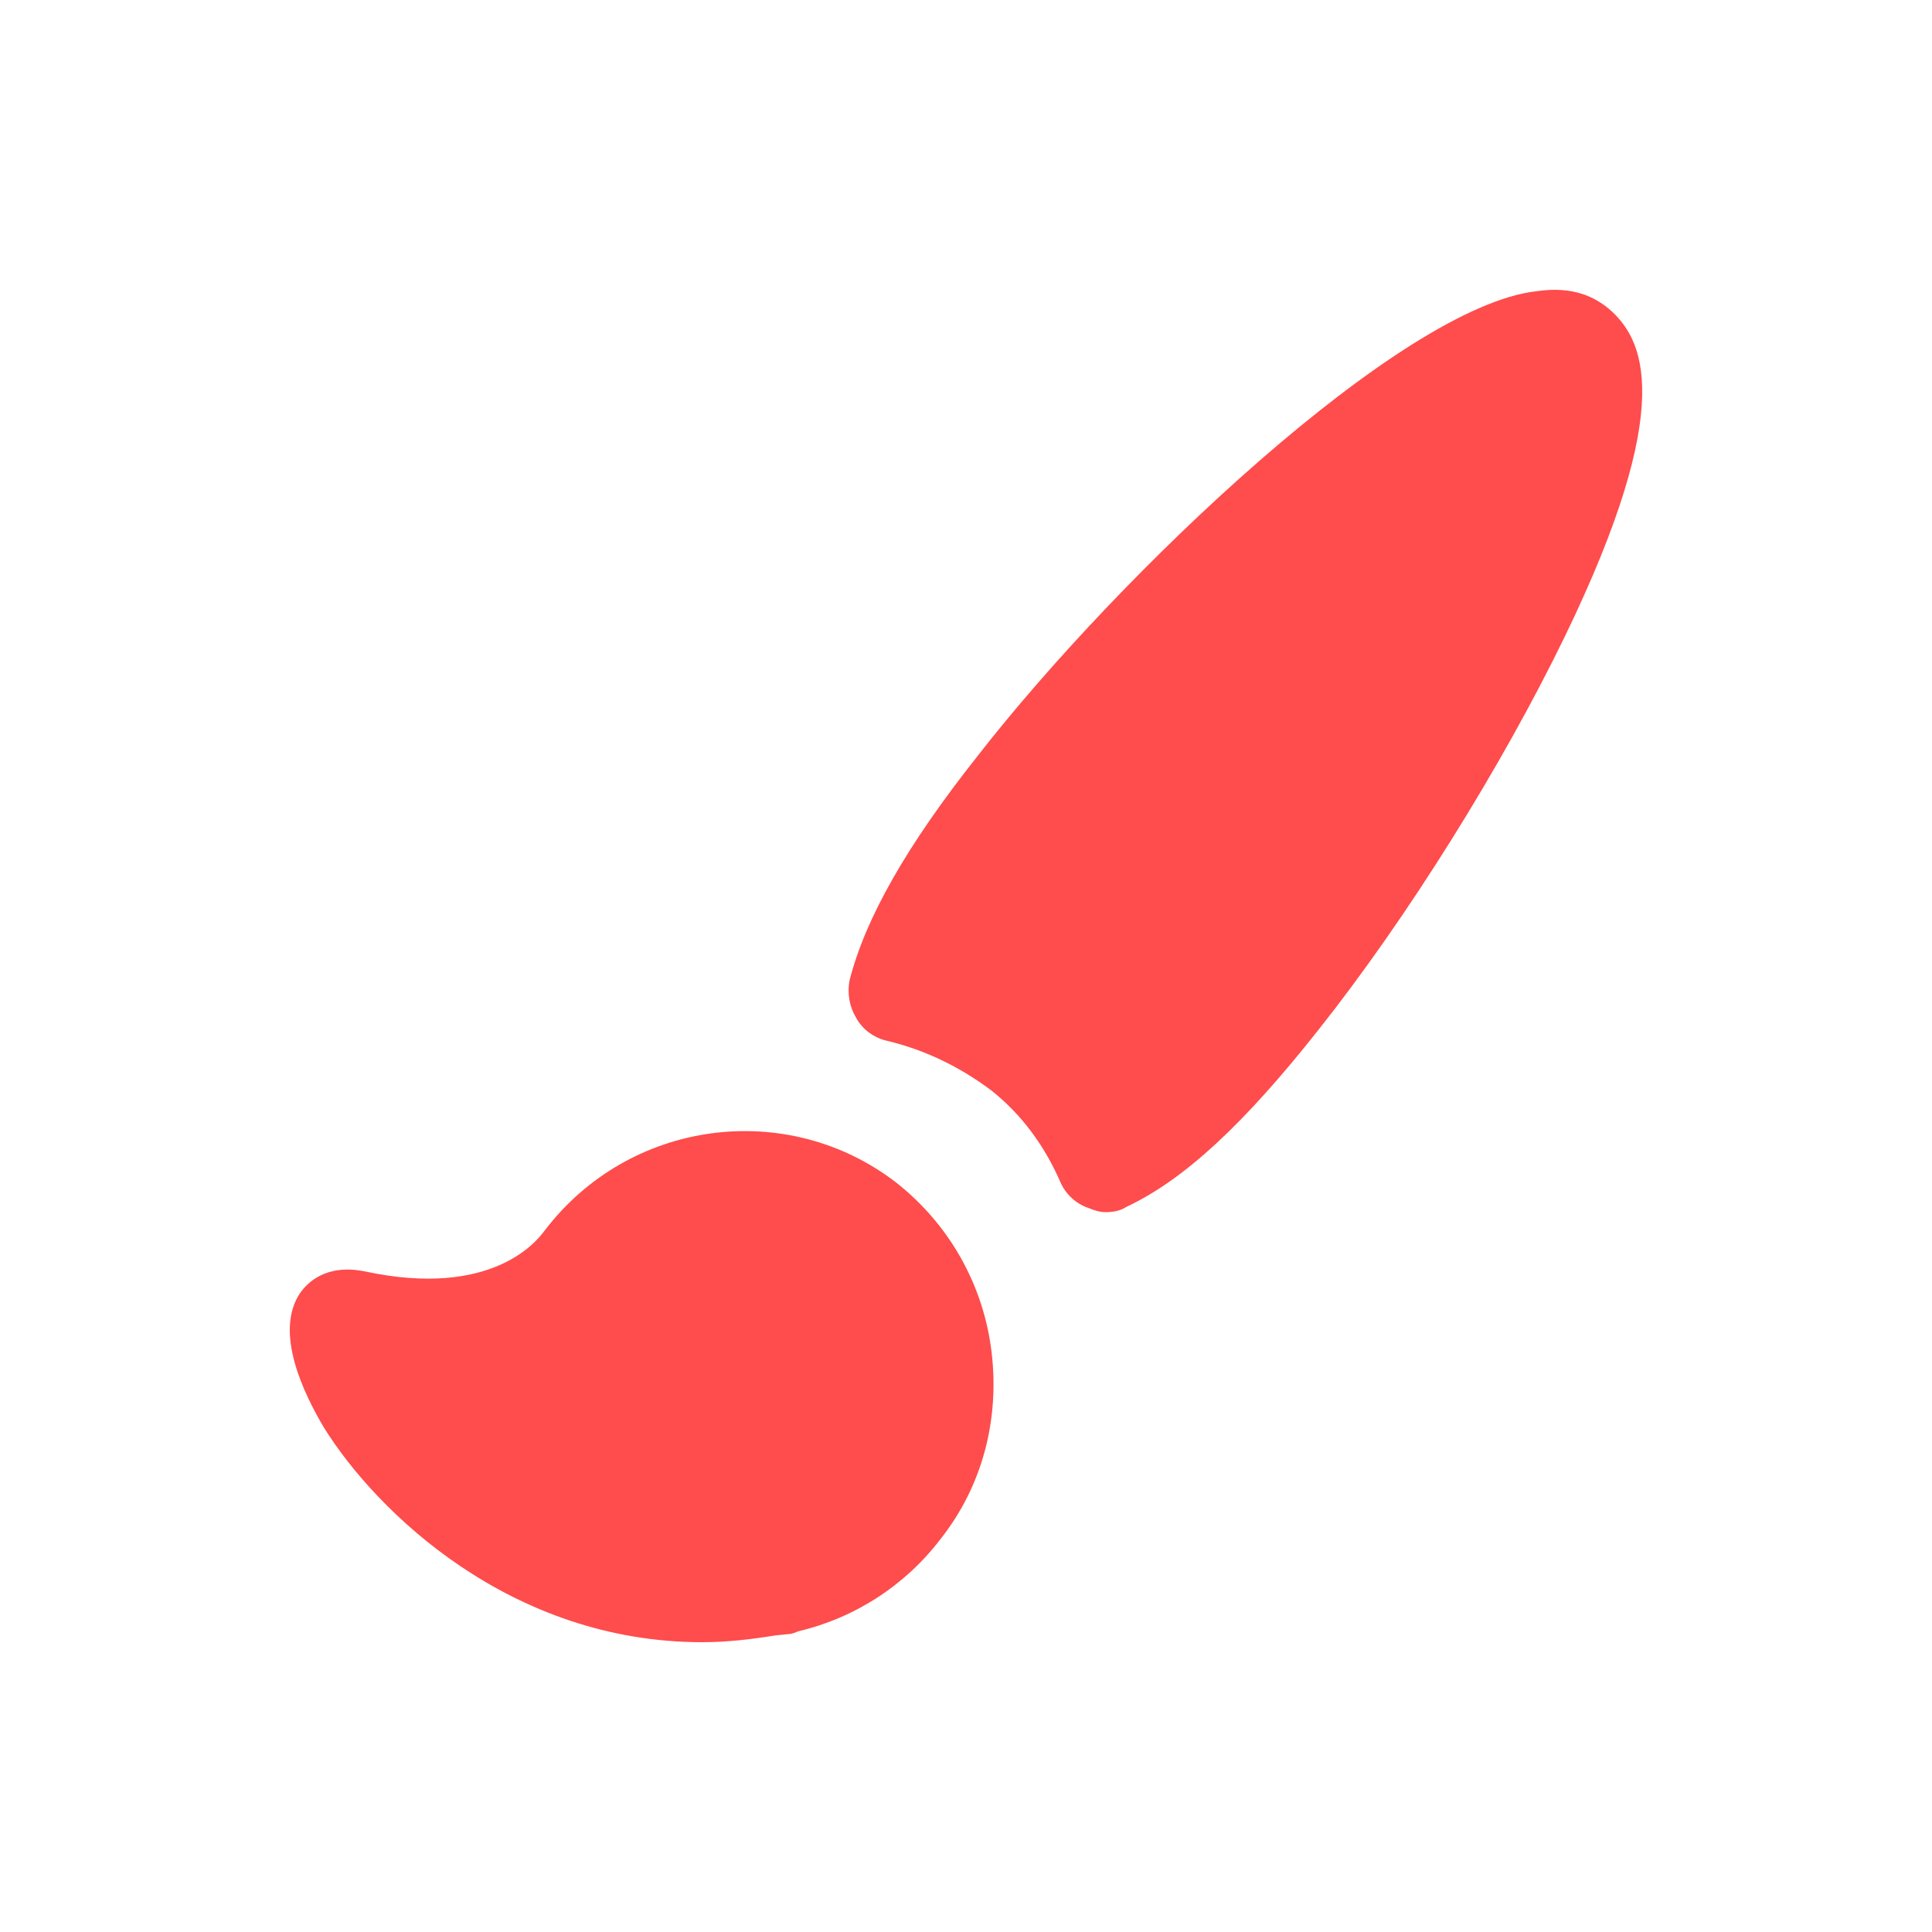
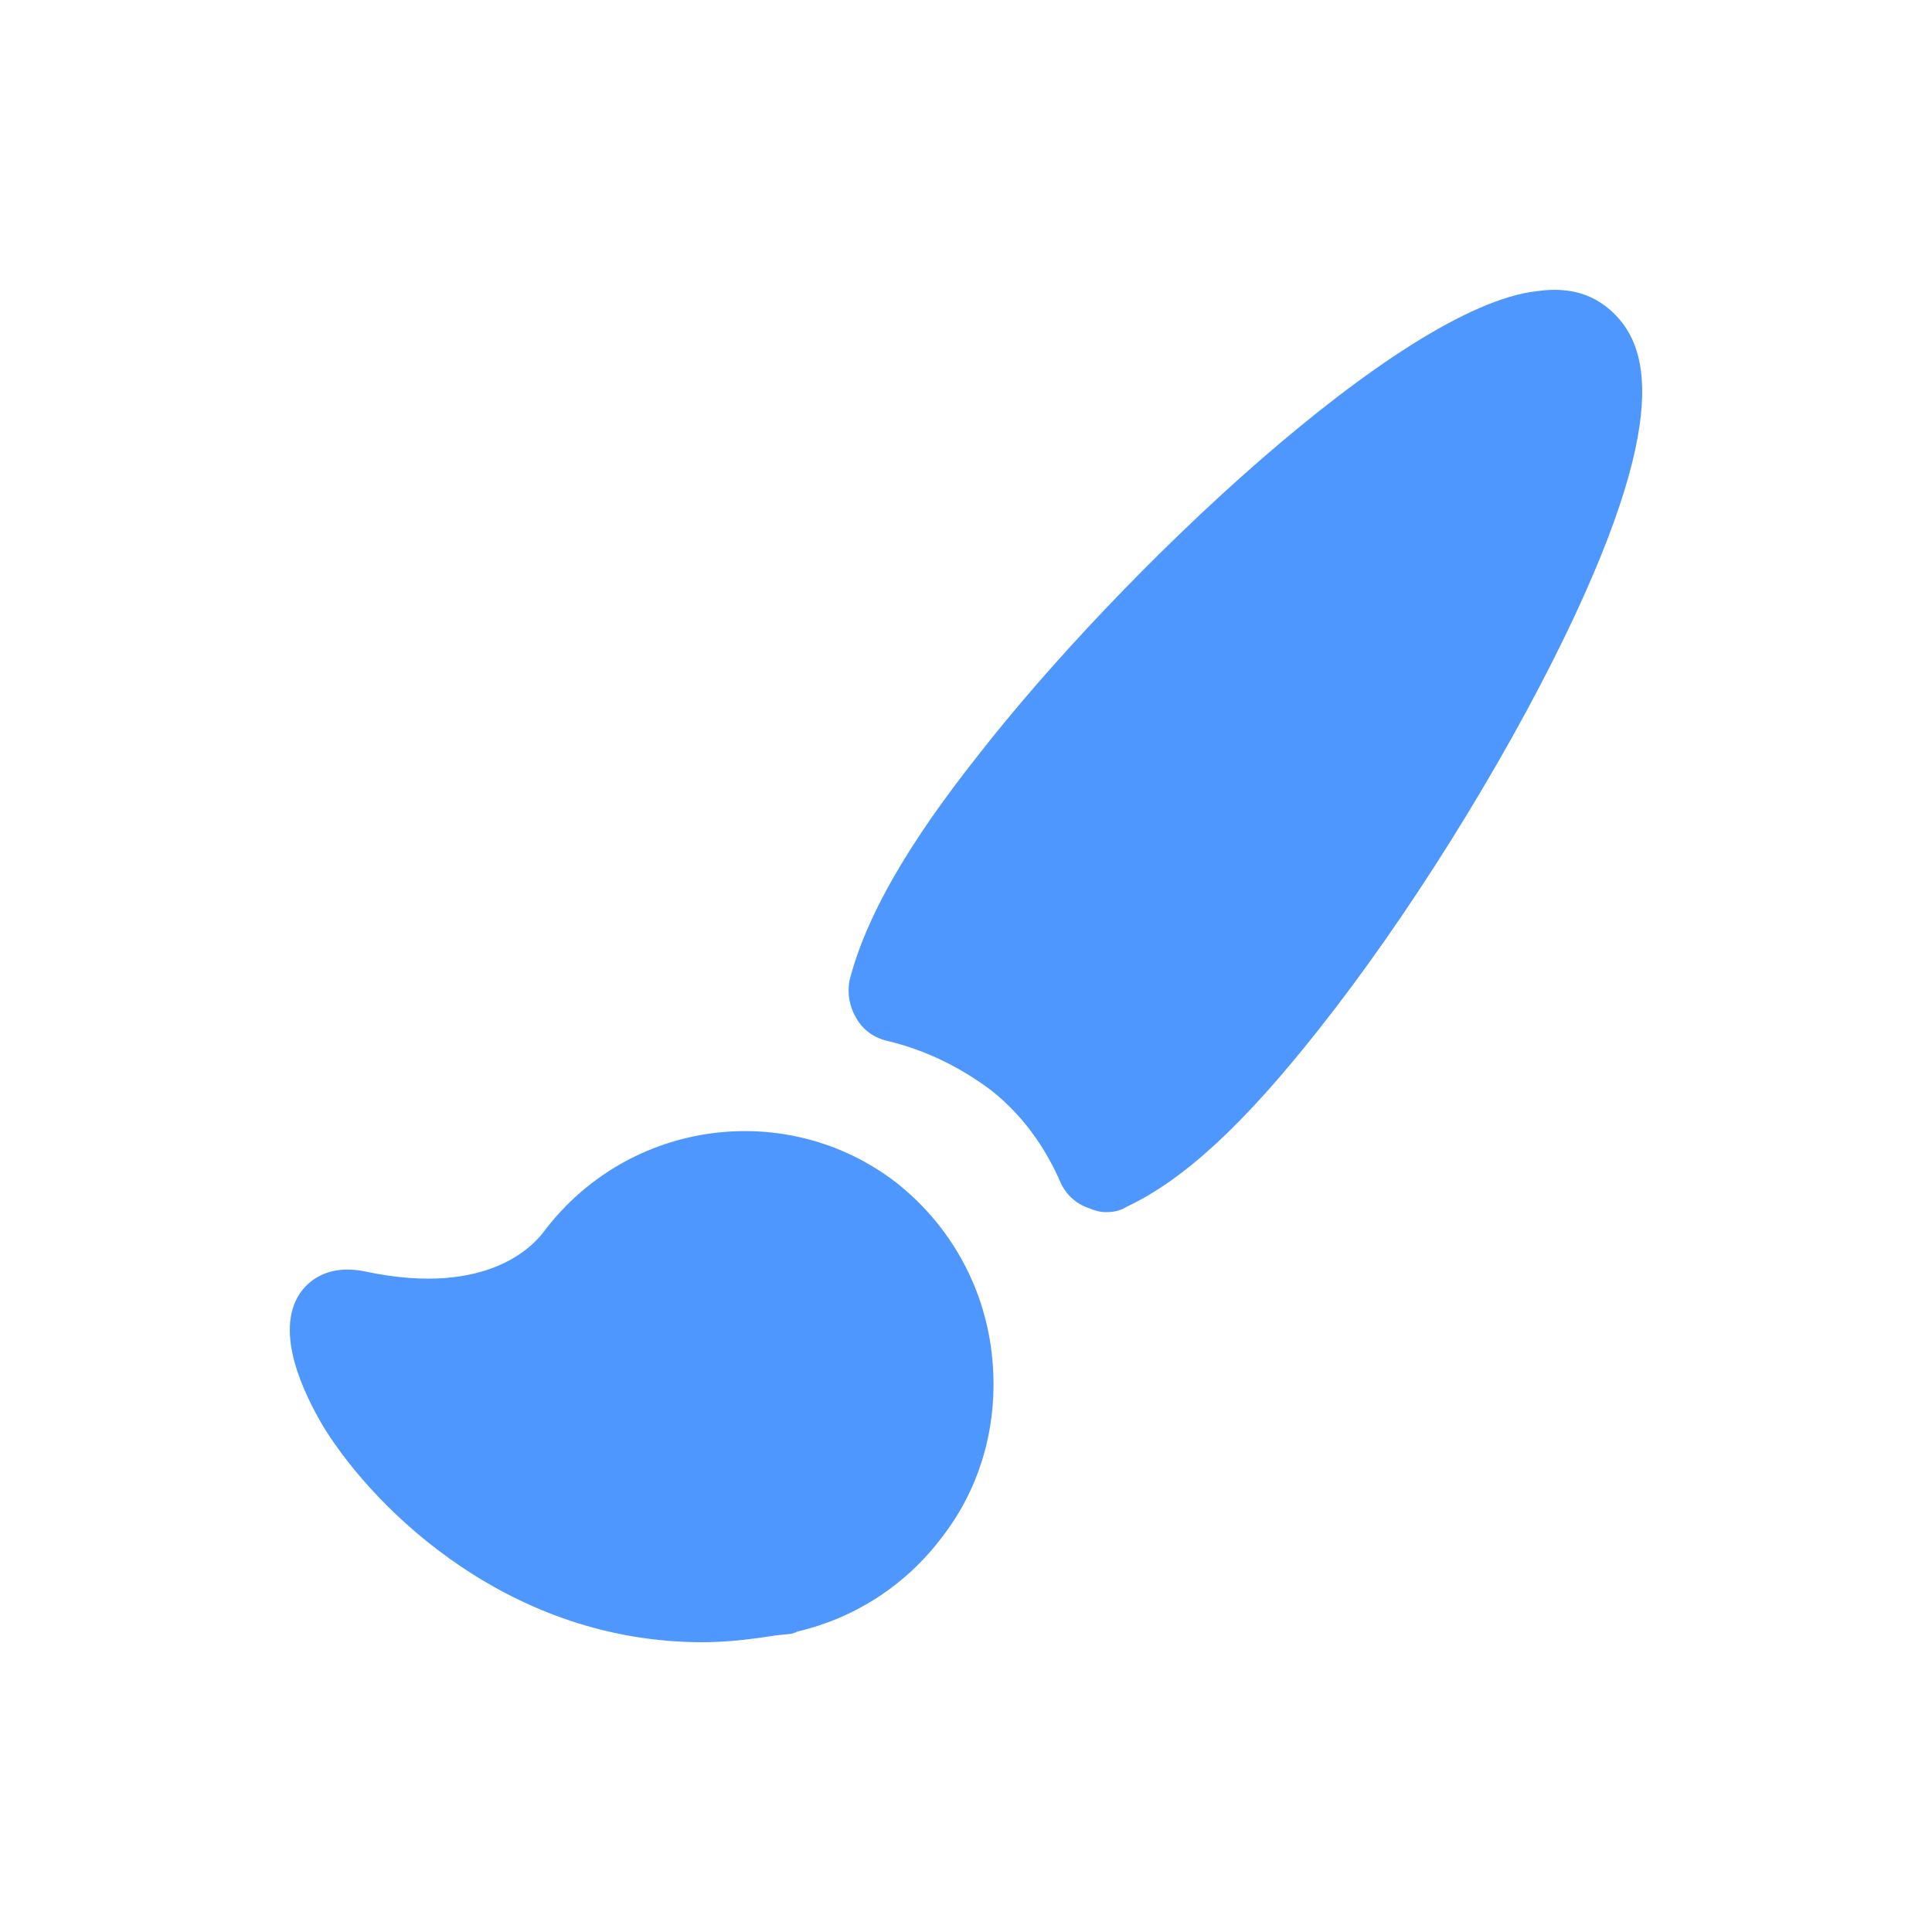
<svg xmlns="http://www.w3.org/2000/svg" width="20px" height="20px" viewBox="0 0 20 20" version="1.1">
  <defs />
  <g id="Paint-Editor-V1" stroke="none" stroke-width="1" fill="none" fill-rule="evenodd">
-     <path d="M16.2,6.587 C15.542,7.942 14.566,9.505 13.646,10.664 C12.875,11.64 12.257,12.212 11.666,12.491 C11.597,12.534 11.53,12.548 11.446,12.548 C11.391,12.548 11.336,12.534 11.268,12.505 C11.144,12.464 11.034,12.367 10.979,12.241 C10.814,11.863 10.581,11.543 10.266,11.291 C9.949,11.053 9.591,10.872 9.181,10.774 C9.056,10.746 8.932,10.664 8.863,10.537 C8.795,10.425 8.768,10.286 8.795,10.147 C8.959,9.505 9.385,8.752 10.127,7.817 C11.585,5.945 14.498,3.169 15.911,3.014 C16.296,2.958 16.516,3.083 16.653,3.195 C17.012,3.502 17.369,4.174 16.2,6.587 Z M10.265,13.999 C10.348,14.697 10.169,15.381 9.742,15.925 C9.372,16.412 8.85,16.749 8.26,16.888 C8.232,16.902 8.191,16.916 8.163,16.916 L8.025,16.93 C7.765,16.972 7.518,17 7.269,17 C5.292,17 3.903,15.659 3.355,14.781 C3.147,14.432 2.833,13.79 3.107,13.385 C3.176,13.287 3.367,13.078 3.779,13.162 C5.085,13.441 5.552,12.855 5.635,12.743 C6.515,11.584 8.15,11.375 9.275,12.24 C9.826,12.673 10.182,13.301 10.265,13.999 Z" id="Fill-4" fill="#FF4C4C" />
+     <path d="M16.2,6.587 C15.542,7.942 14.566,9.505 13.646,10.664 C12.875,11.64 12.257,12.212 11.666,12.491 C11.597,12.534 11.53,12.548 11.446,12.548 C11.391,12.548 11.336,12.534 11.268,12.505 C11.144,12.464 11.034,12.367 10.979,12.241 C10.814,11.863 10.581,11.543 10.266,11.291 C9.949,11.053 9.591,10.872 9.181,10.774 C9.056,10.746 8.932,10.664 8.863,10.537 C8.795,10.425 8.768,10.286 8.795,10.147 C8.959,9.505 9.385,8.752 10.127,7.817 C11.585,5.945 14.498,3.169 15.911,3.014 C16.296,2.958 16.516,3.083 16.653,3.195 C17.012,3.502 17.369,4.174 16.2,6.587 Z M10.265,13.999 C10.348,14.697 10.169,15.381 9.742,15.925 C9.372,16.412 8.85,16.749 8.26,16.888 C8.232,16.902 8.191,16.916 8.163,16.916 L8.025,16.93 C7.765,16.972 7.518,17 7.269,17 C5.292,17 3.903,15.659 3.355,14.781 C3.147,14.432 2.833,13.79 3.107,13.385 C3.176,13.287 3.367,13.078 3.779,13.162 C5.085,13.441 5.552,12.855 5.635,12.743 C6.515,11.584 8.15,11.375 9.275,12.24 C9.826,12.673 10.182,13.301 10.265,13.999 Z" id="Fill-4" fill="#4d97ff" />
  </g>
</svg>
